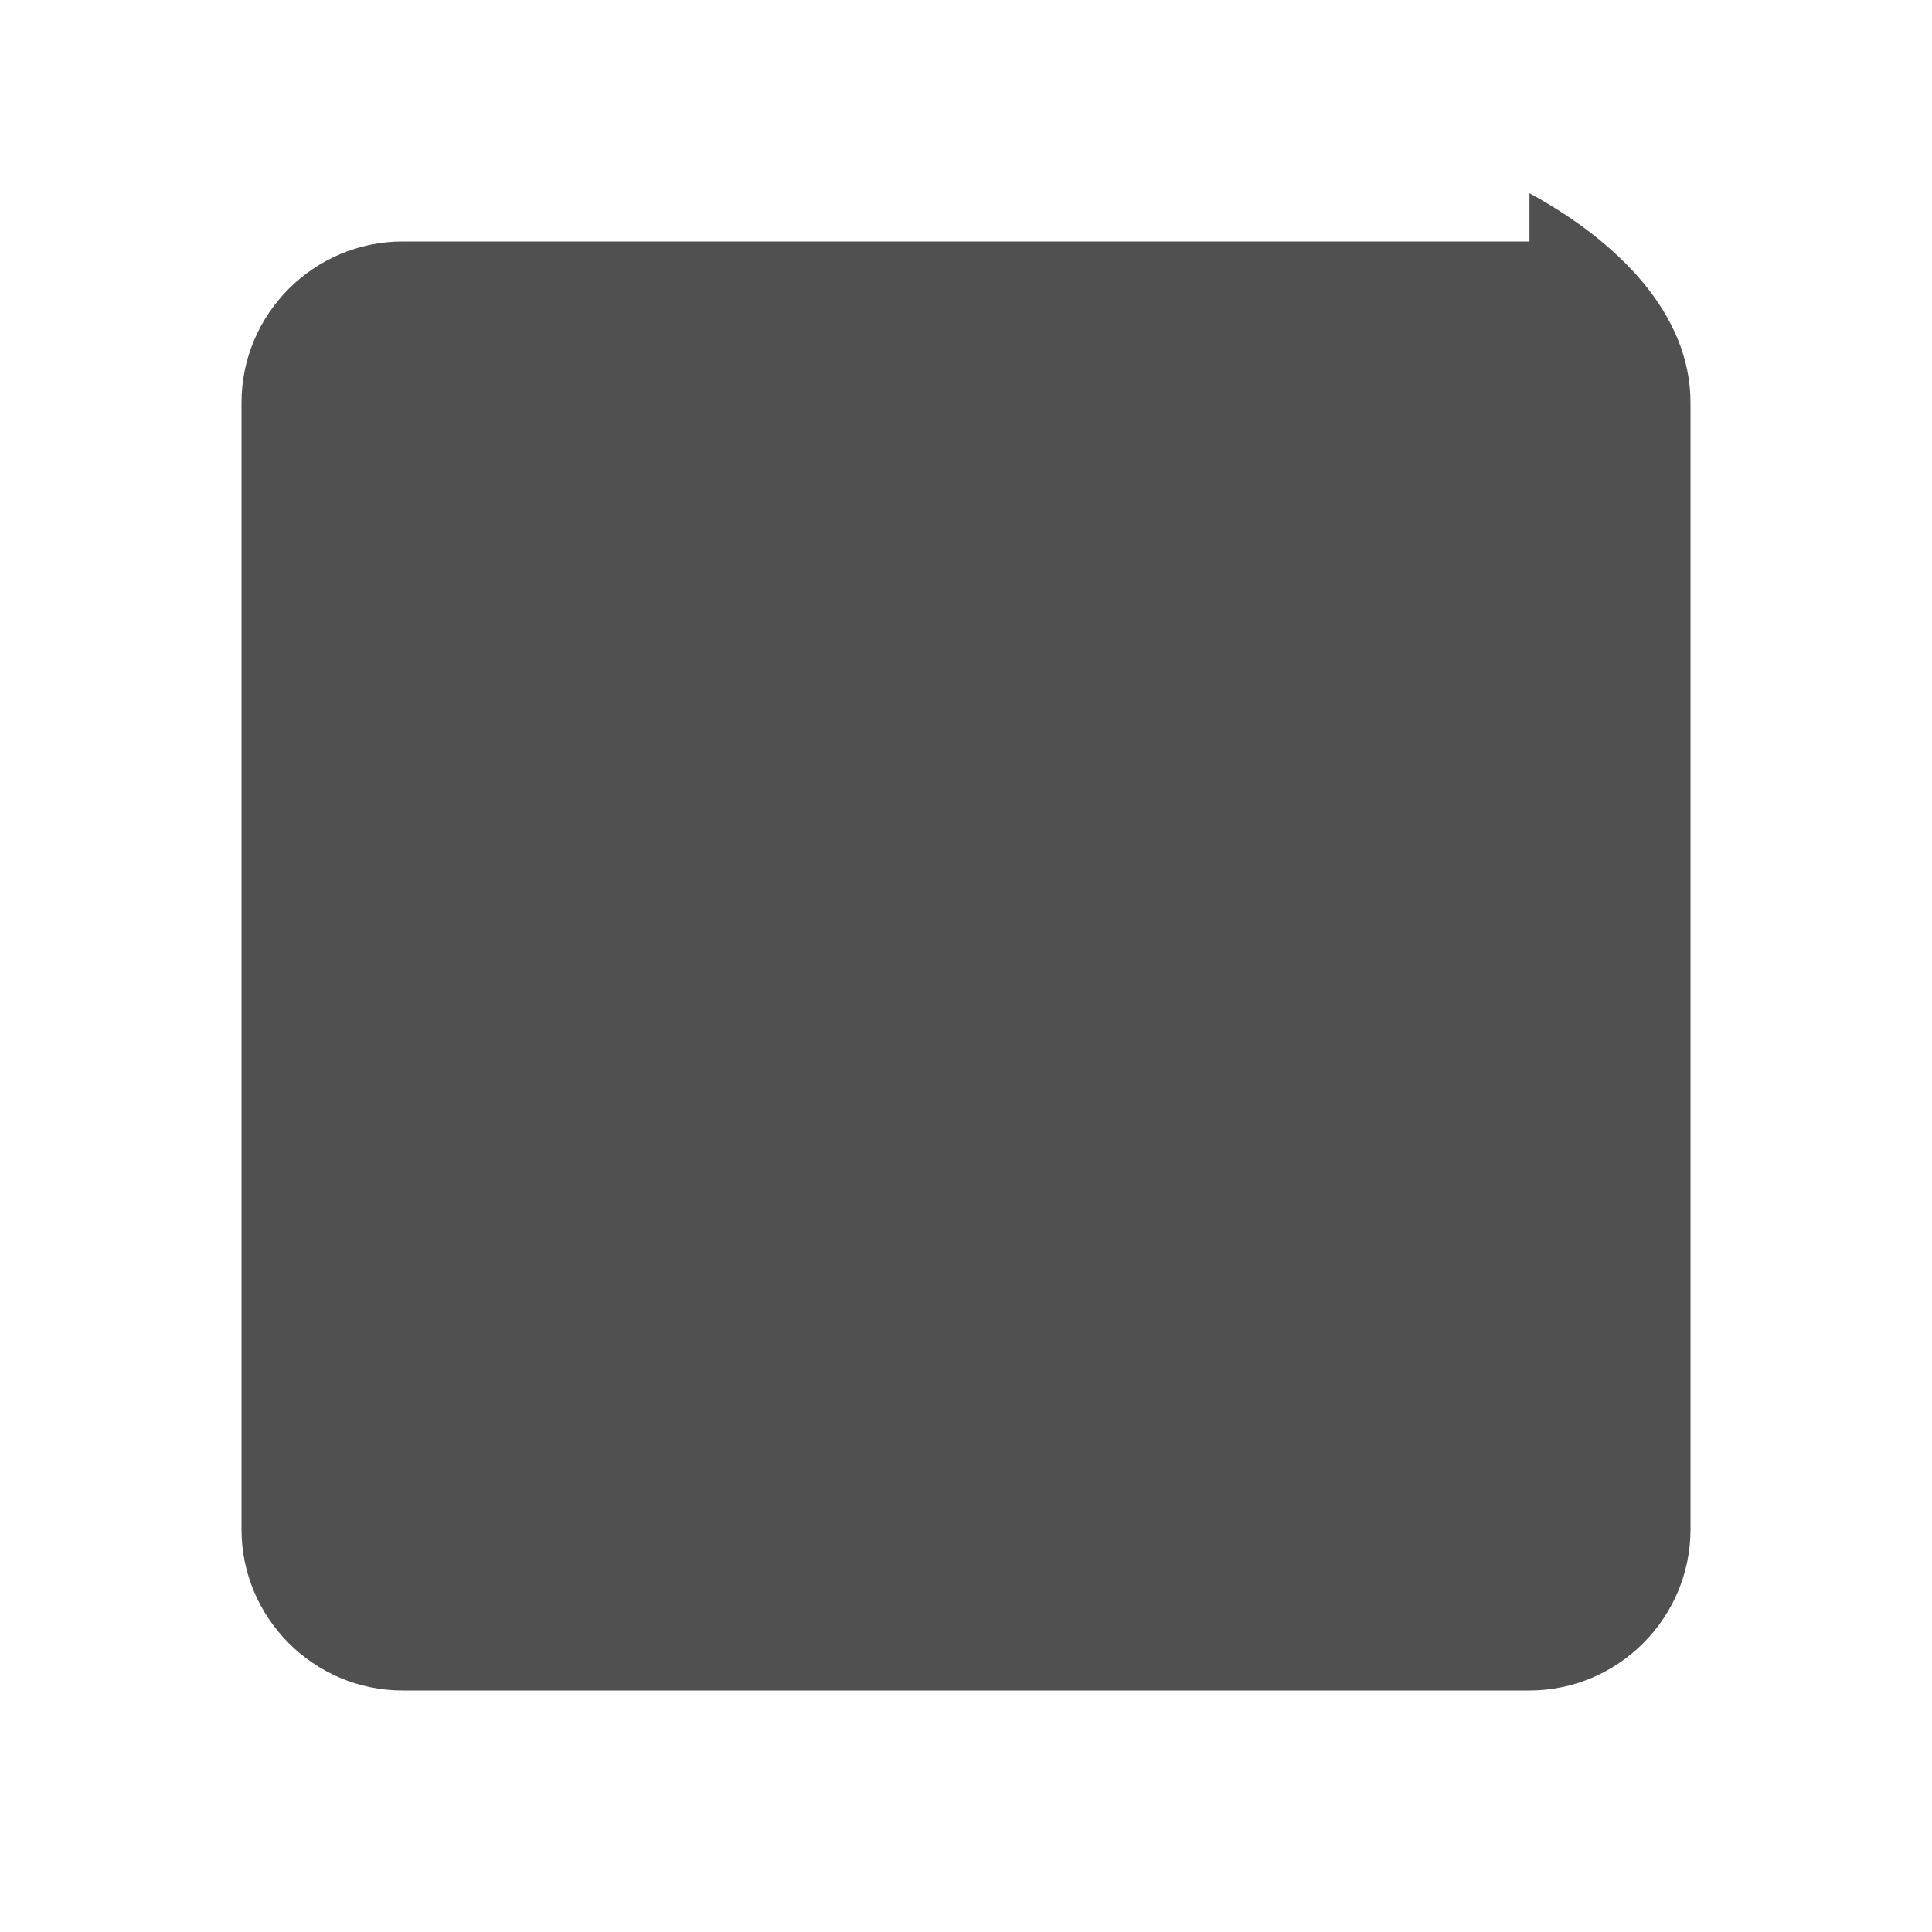
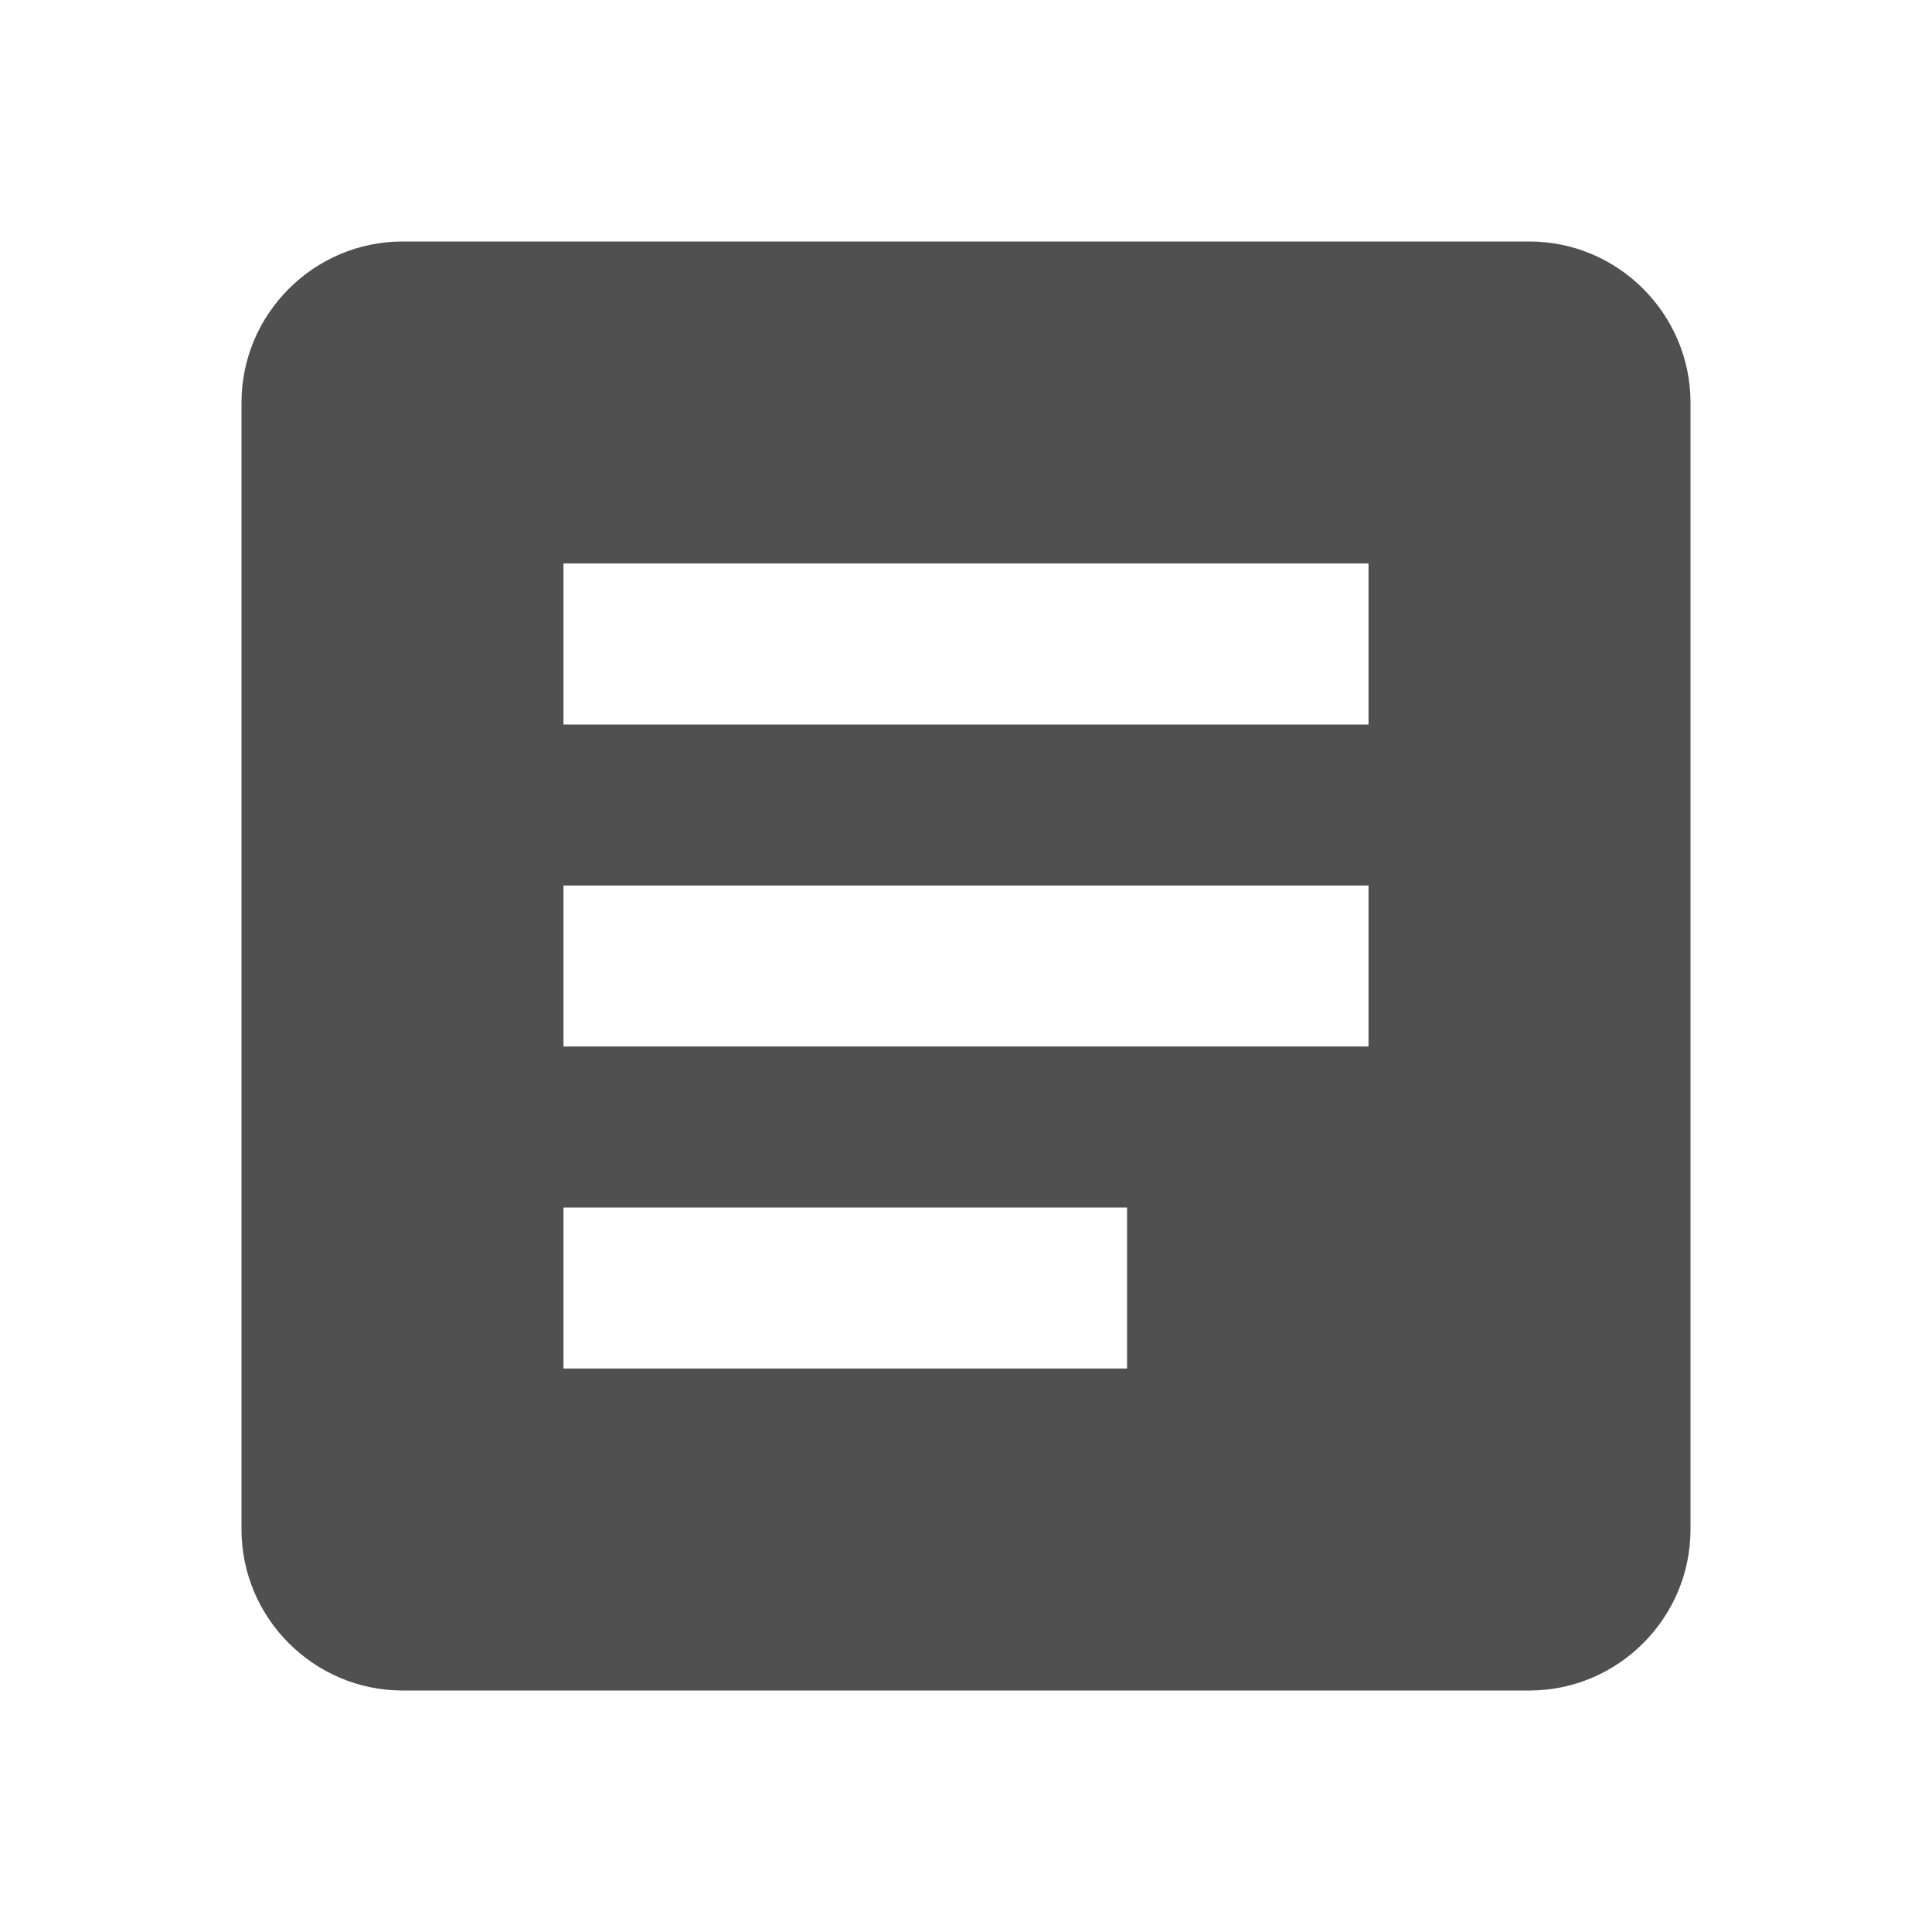
<svg xmlns="http://www.w3.org/2000/svg" width="20px" height="20px" viewBox="0 0 20 20" version="1.1">
  <g id="Page-1" stroke="none" stroke-width="1" fill="none" fill-rule="evenodd">
-     <g id="v_3.4" transform="translate(-359, -577)">
+     <g id="v34" transform="translate(-359, -577)">
      <g id="Group-14-Copy" transform="translate(20, 563)">
-         <g id="article_black_24dp-(4)" transform="translate(339, 14)">
-           <polygon id="Path" points="0 0 20 0 20 20 0 20" />
-           <path d="M15.833,2.5 L4.167,2.5 C3.25,2.5 2.5,3.25 2.5,4.167 L2.5,15.833 C2.5,16.75 3.25,17.5 4.167,17.5 L15.833,17.5 C16.75,17.5 17.5,16.75 17.5,15.833 L17.5,4.167 C17.5,3.25 16.75,2.5 15.833,2+ .5 Z M11.667,14.167 L5.833,14.167 L5.833,12.5 L11.667,12.5 L11.667,14.167 Z M14.167,10.833 L5.833,10.833 L5.833,9.167 L14.167,9.167 L14.167,10.833 Z M14.167,7.5 L5.833+ ,7.5 L5.833,5.833 L14.167,5.833 L14.167,7.5 Z" id="Shape" fill="#505050" fill-rule="nonzero" />
+         <g id="article_black_24dp" transform="translate(339, 14)">
+           <polygon id="Path1" points="0 0 20 0 20 20 0 20" />
+           <path d="M15.833,2.5 L4.167,2.5 C3.25,2.5 2.5,3.25 2.5,4.167 L2.5,15.833 C2.5,16.75 3.25,17.5 4.167,17.5 L15.833,17.5 C16.75,17.5 17.5,16.75 17.5,15.833 L17.5,4.167 C17.5,3.25 16.75,2.5 15.833,2.5 Z M11.667,14.167 L5.833,14.167 L5.833,12.5 L11.667,12.5 L11.667,14.167 Z M14.167,10.833 L5.833,10.833 L5.833,9.167 L14.167,9.167 L14.167,10.833 Z M14.167,7.5 L5.833,7.5 L5.833,5.833 L14.167,5.833 L14.167,7.5 Z" id="Shape" fill="#505050" fill-rule="nonzero" />
        </g>
      </g>
    </g>
  </g>
</svg>
